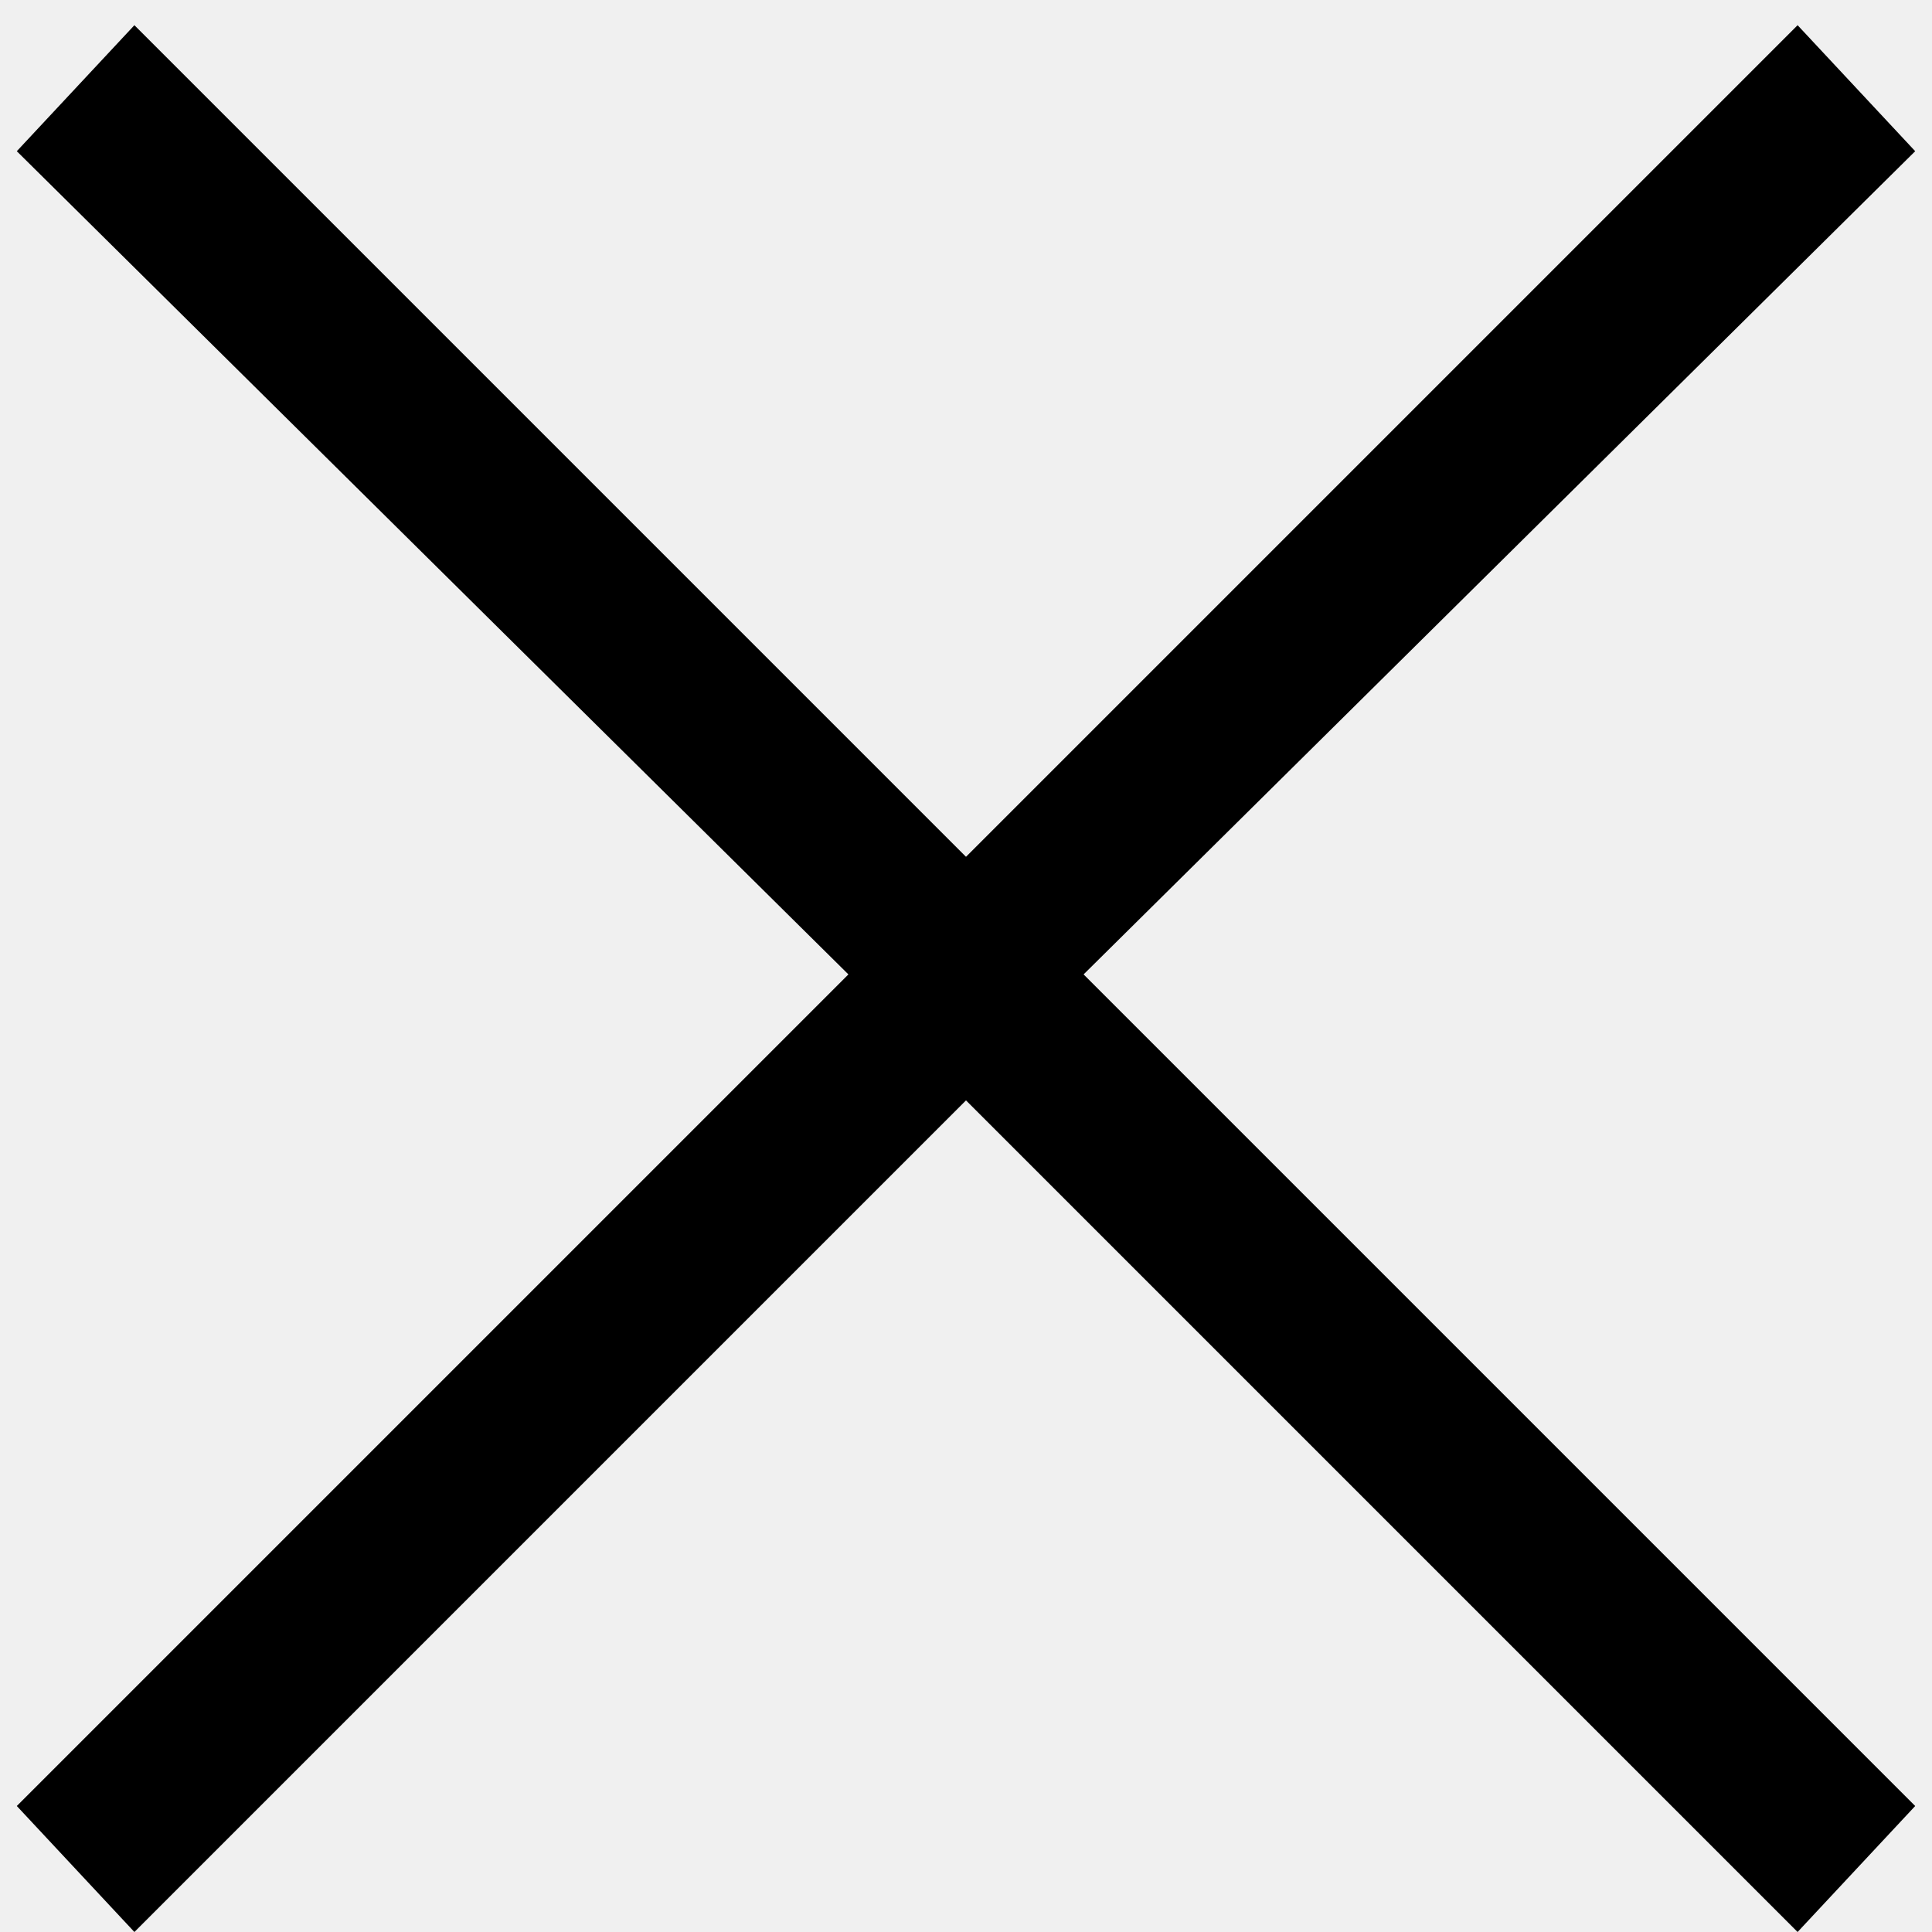
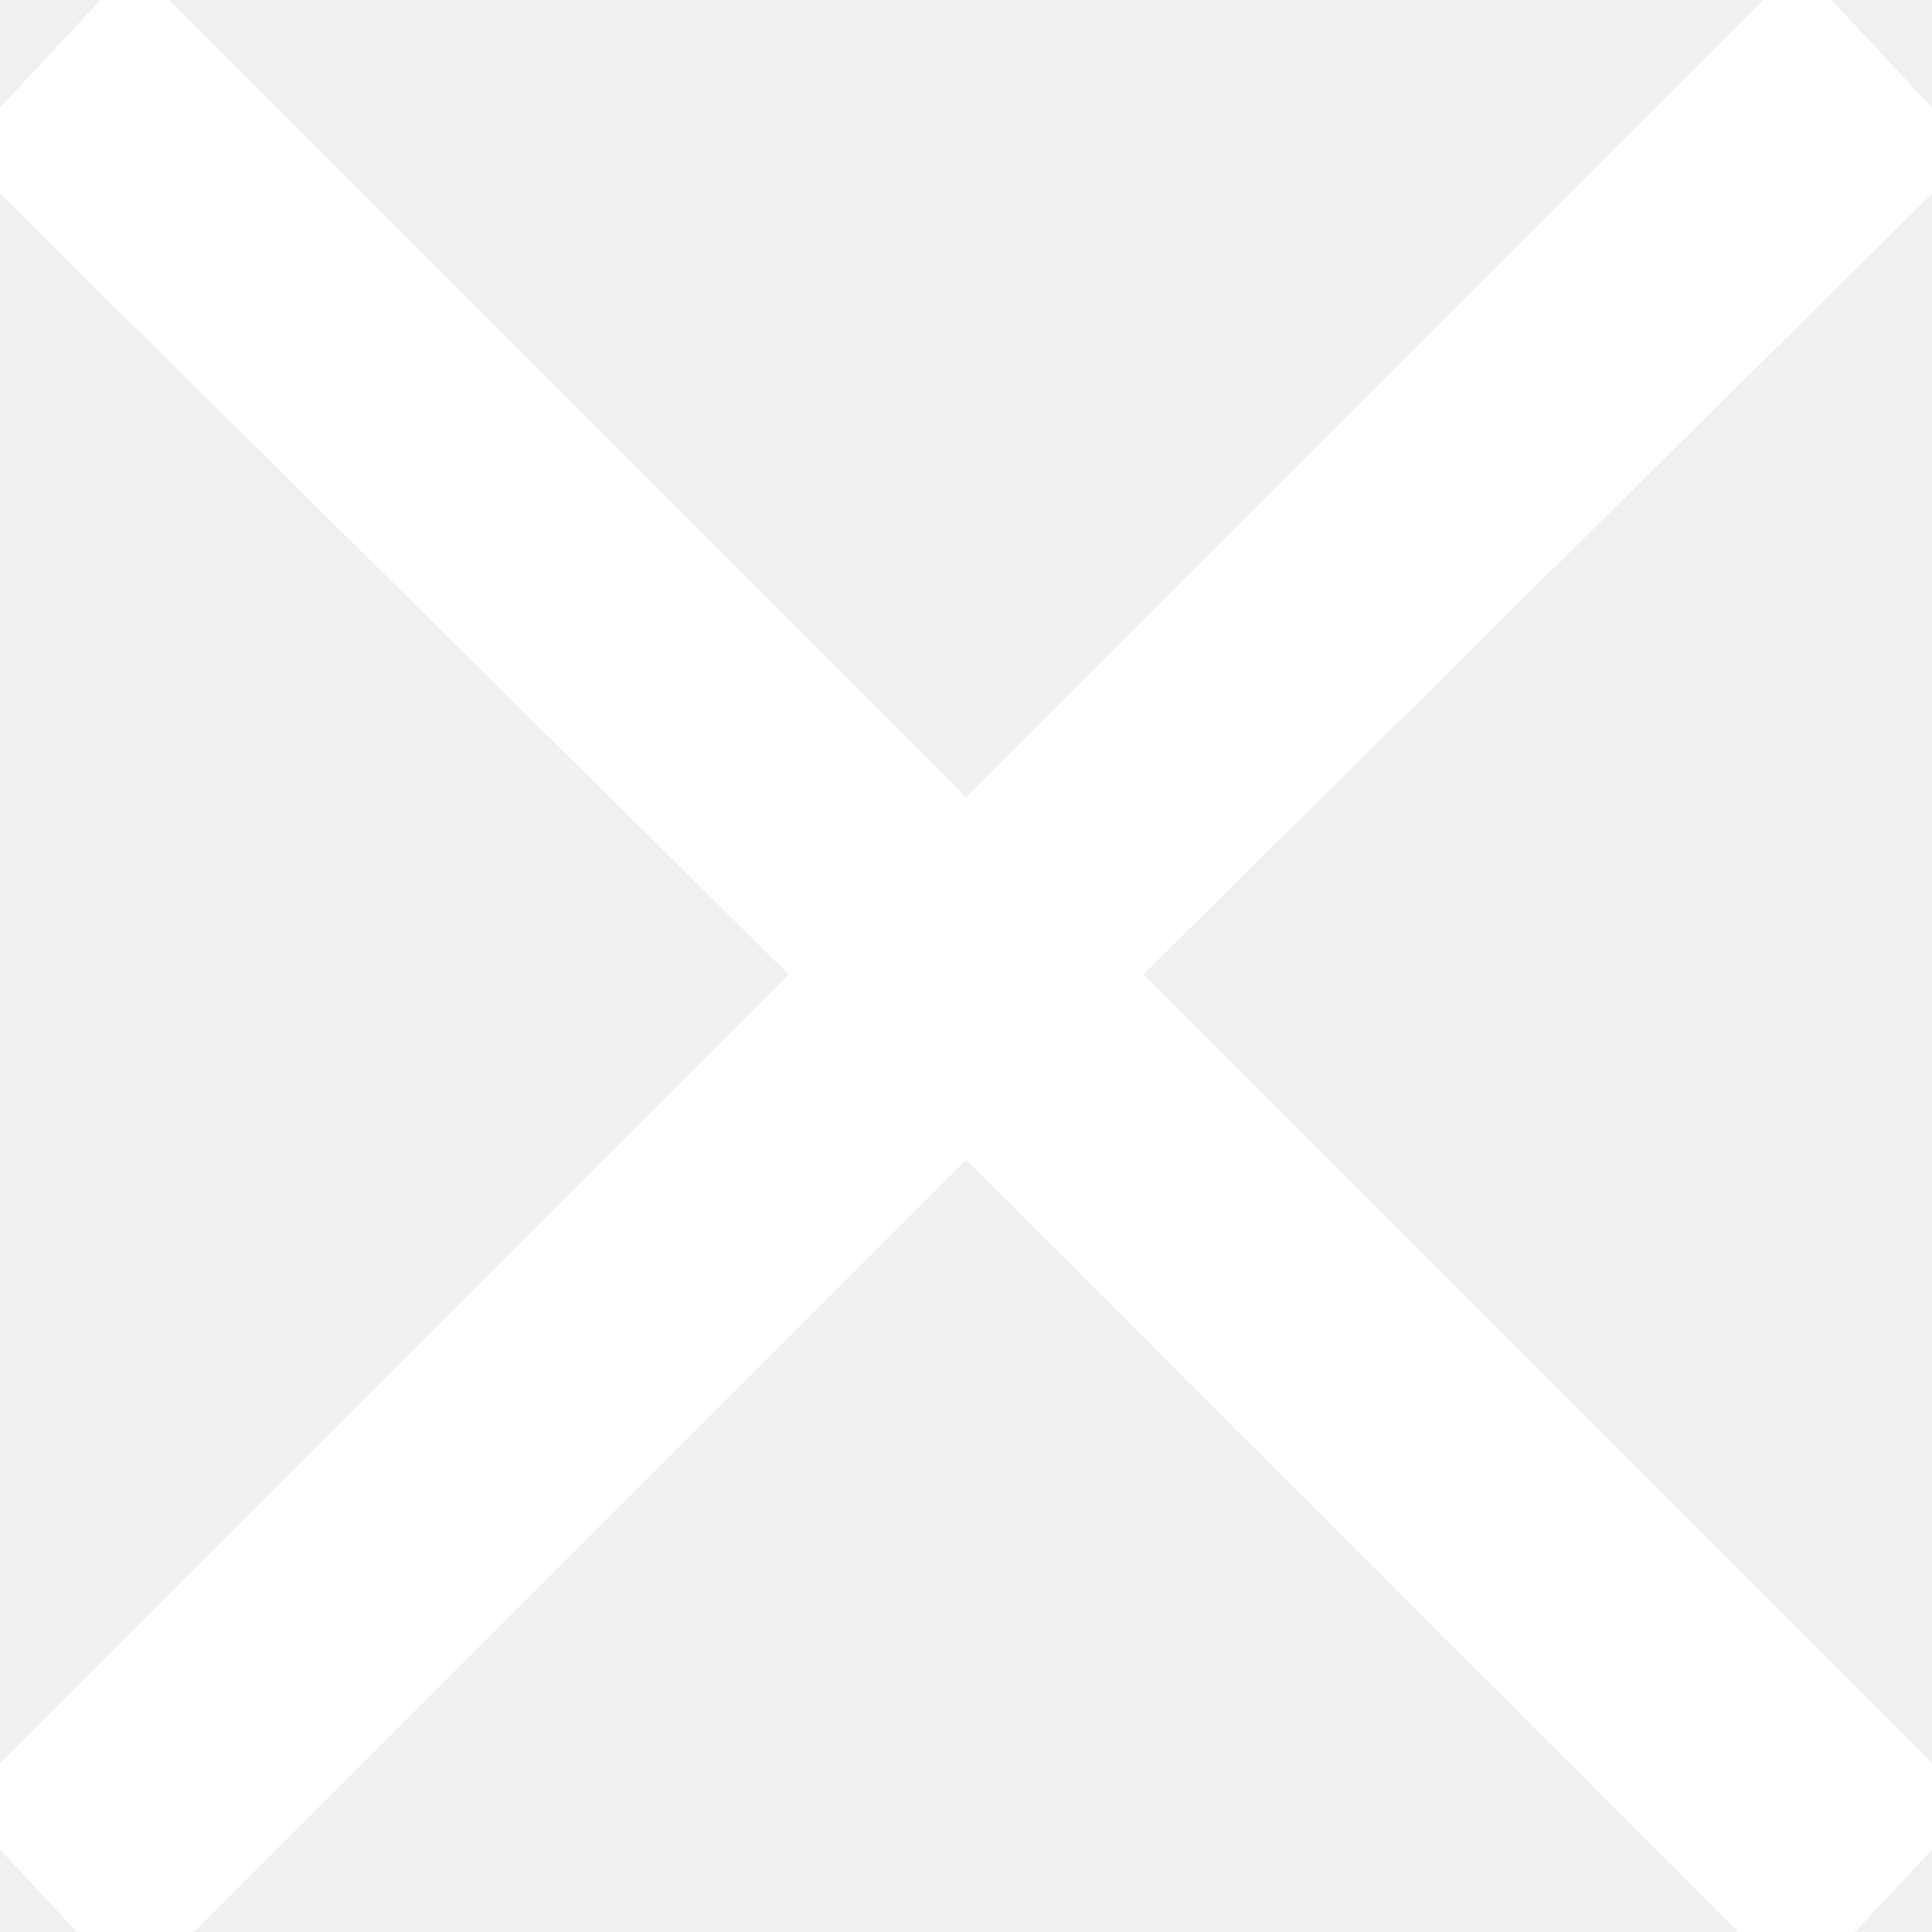
- <svg xmlns="http://www.w3.org/2000/svg" version="1.1" id="Слой_1" x="0px" y="0px" width="23px" height="23px" viewBox="0 0 23 23" enable-background="new 0 0 23 23" xml:space="preserve">
+ <svg xmlns="http://www.w3.org/2000/svg" version="1.1" id="Слой_1" x="0px" y="0px" width="23px" height="23px" viewBox="0 0 23 23" enable-background="new 0 0 23 23" xml:space="preserve" fill="#fff" stroke="rgb(255,255,255)">
  <polygon points="22.8,1.8 21.4,0.3 11.5,10.2 1.6,0.3 0.2,1.8 10.1,11.6 0.2,21.5 1.6,23 11.5,13.1 21.4,23 22.8,21.5 12.9,11.6 " />
</svg>
